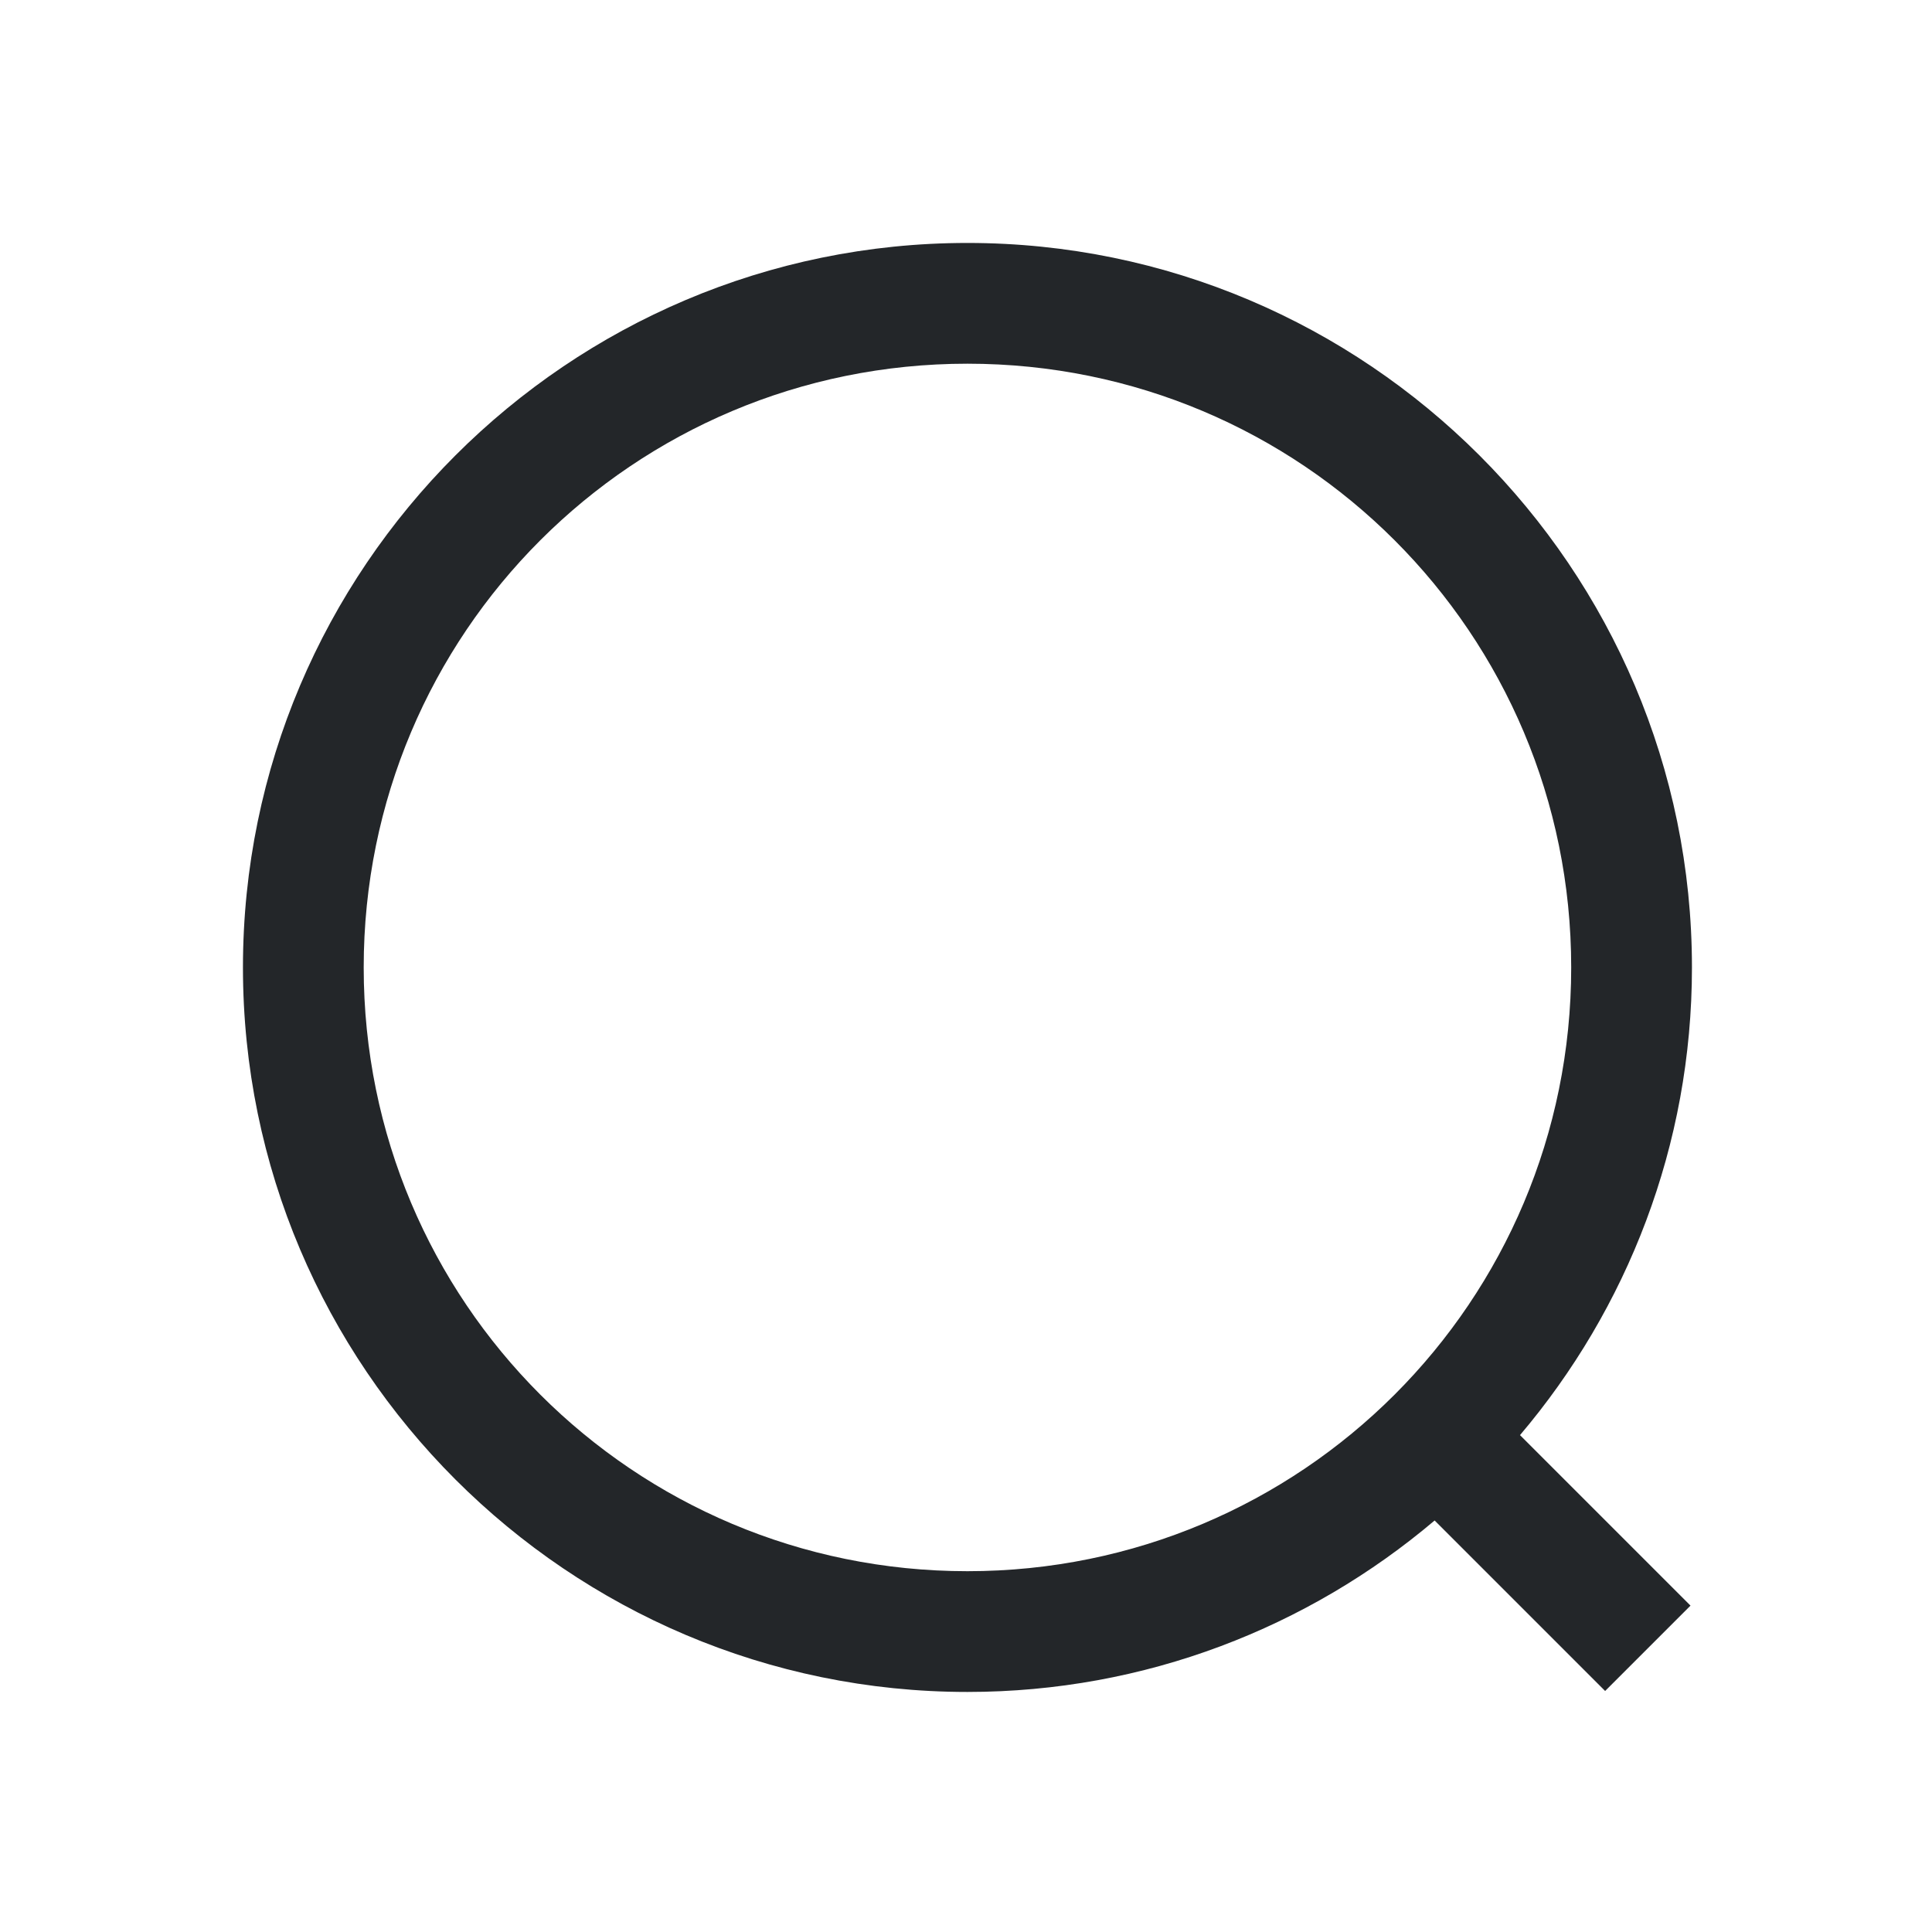
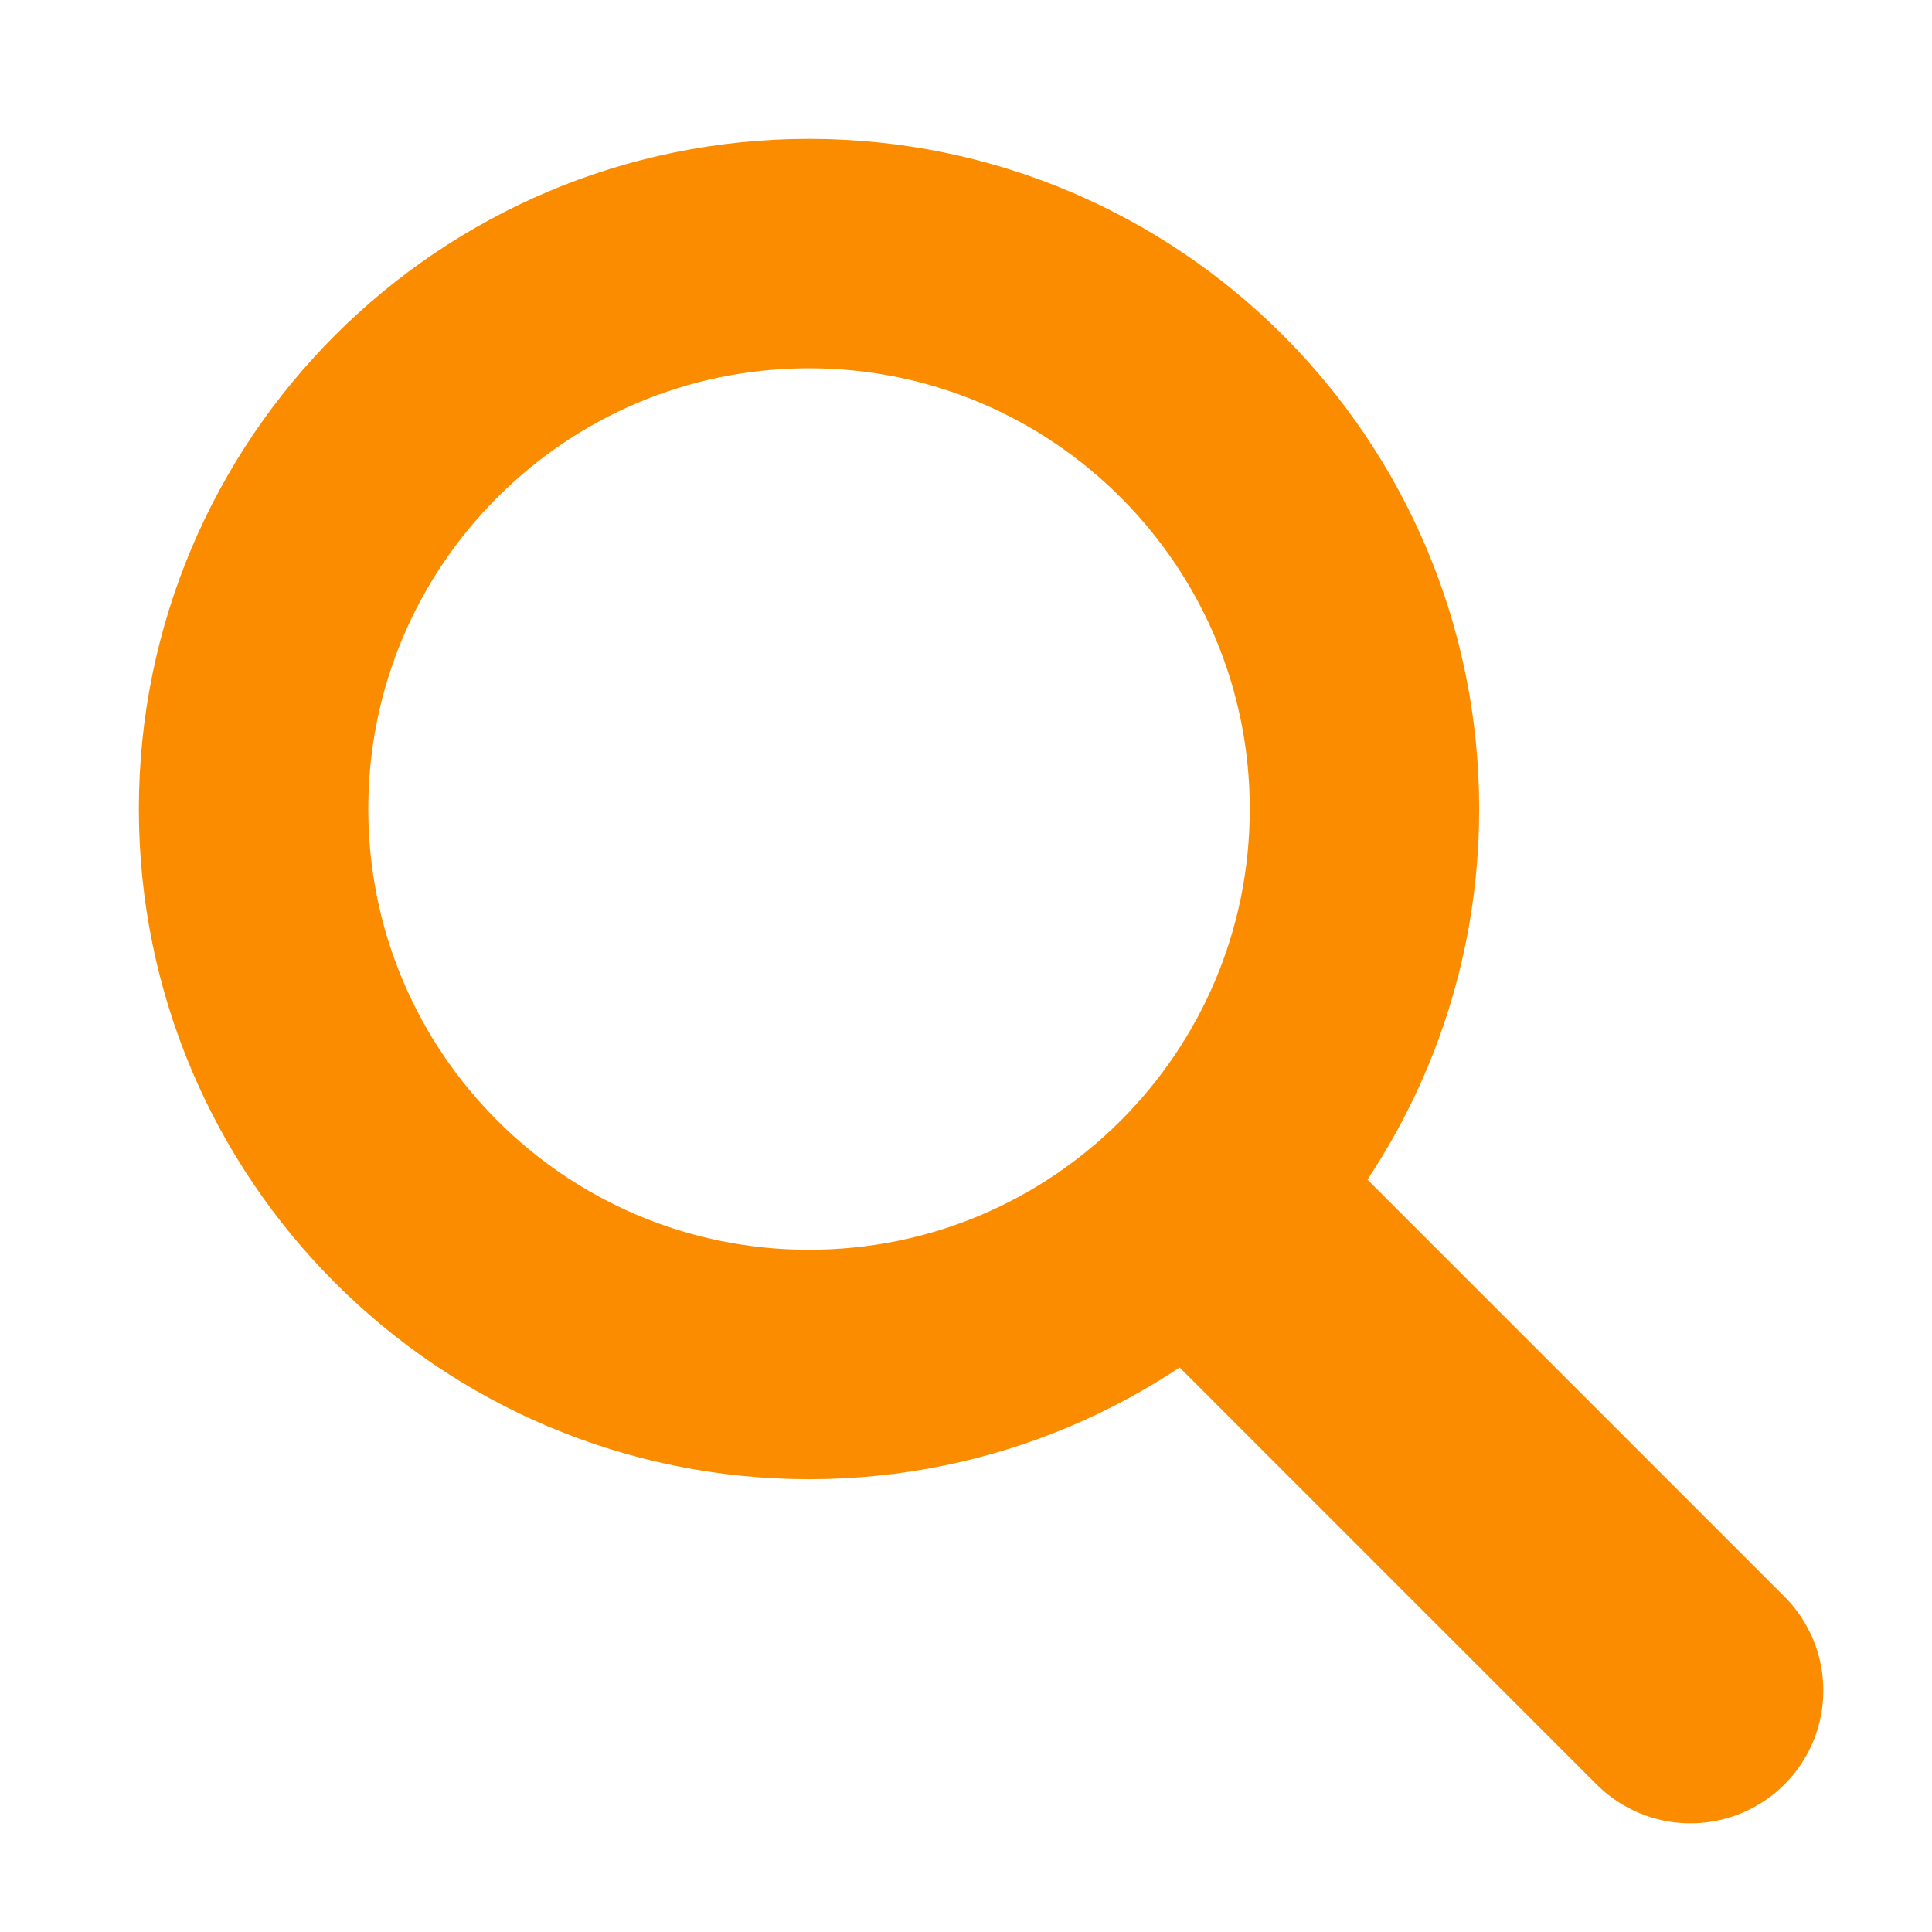
- <svg xmlns="http://www.w3.org/2000/svg" viewBox="0 0 16 16" version="1.1" id="svg6">
-   <defs id="defs3051">
-     <style type="text/css" id="current-color-scheme">
-       .ColorScheme-Text {
-         color:#232629;
-       }
-       </style>
-   </defs>
-   <path id="path4" style="color:#232629;fill:currentColor;fill-opacity:1;stroke:none" class="ColorScheme-Text" d="m 8.012,2.012 c -3.308,0 -6,2.692 -6,6 0,3.308 2.692,6 6,6 1.473,0 2.824,-0.535 3.869,-1.42 l 1.412,1.412 L 14,13.297 12.588,11.885 c 0.887,-1.046 1.424,-2.398 1.424,-3.873 0,-3.308 -2.692,-6 -6,-6 z m 0,1 c 2.767,0 5,2.233 5,5 0,2.767 -2.233,5 -5,5 -2.767,0 -5,-2.233 -5,-5 0,-2.767 2.233,-5 5,-5 z" />
+ <svg xmlns="http://www.w3.org/2000/svg" viewBox="0 0 16 16" width="16" height="16">
+   <circle cx="6.7" cy="6.7" r="4.6" fill="none" stroke="#fb8c00" stroke-width="1.9" />
+   <line x1="10.3" y1="10.3" x2="14" y2="14" stroke="#fb8c00" stroke-width="2.2" stroke-linecap="round" />
</svg>
